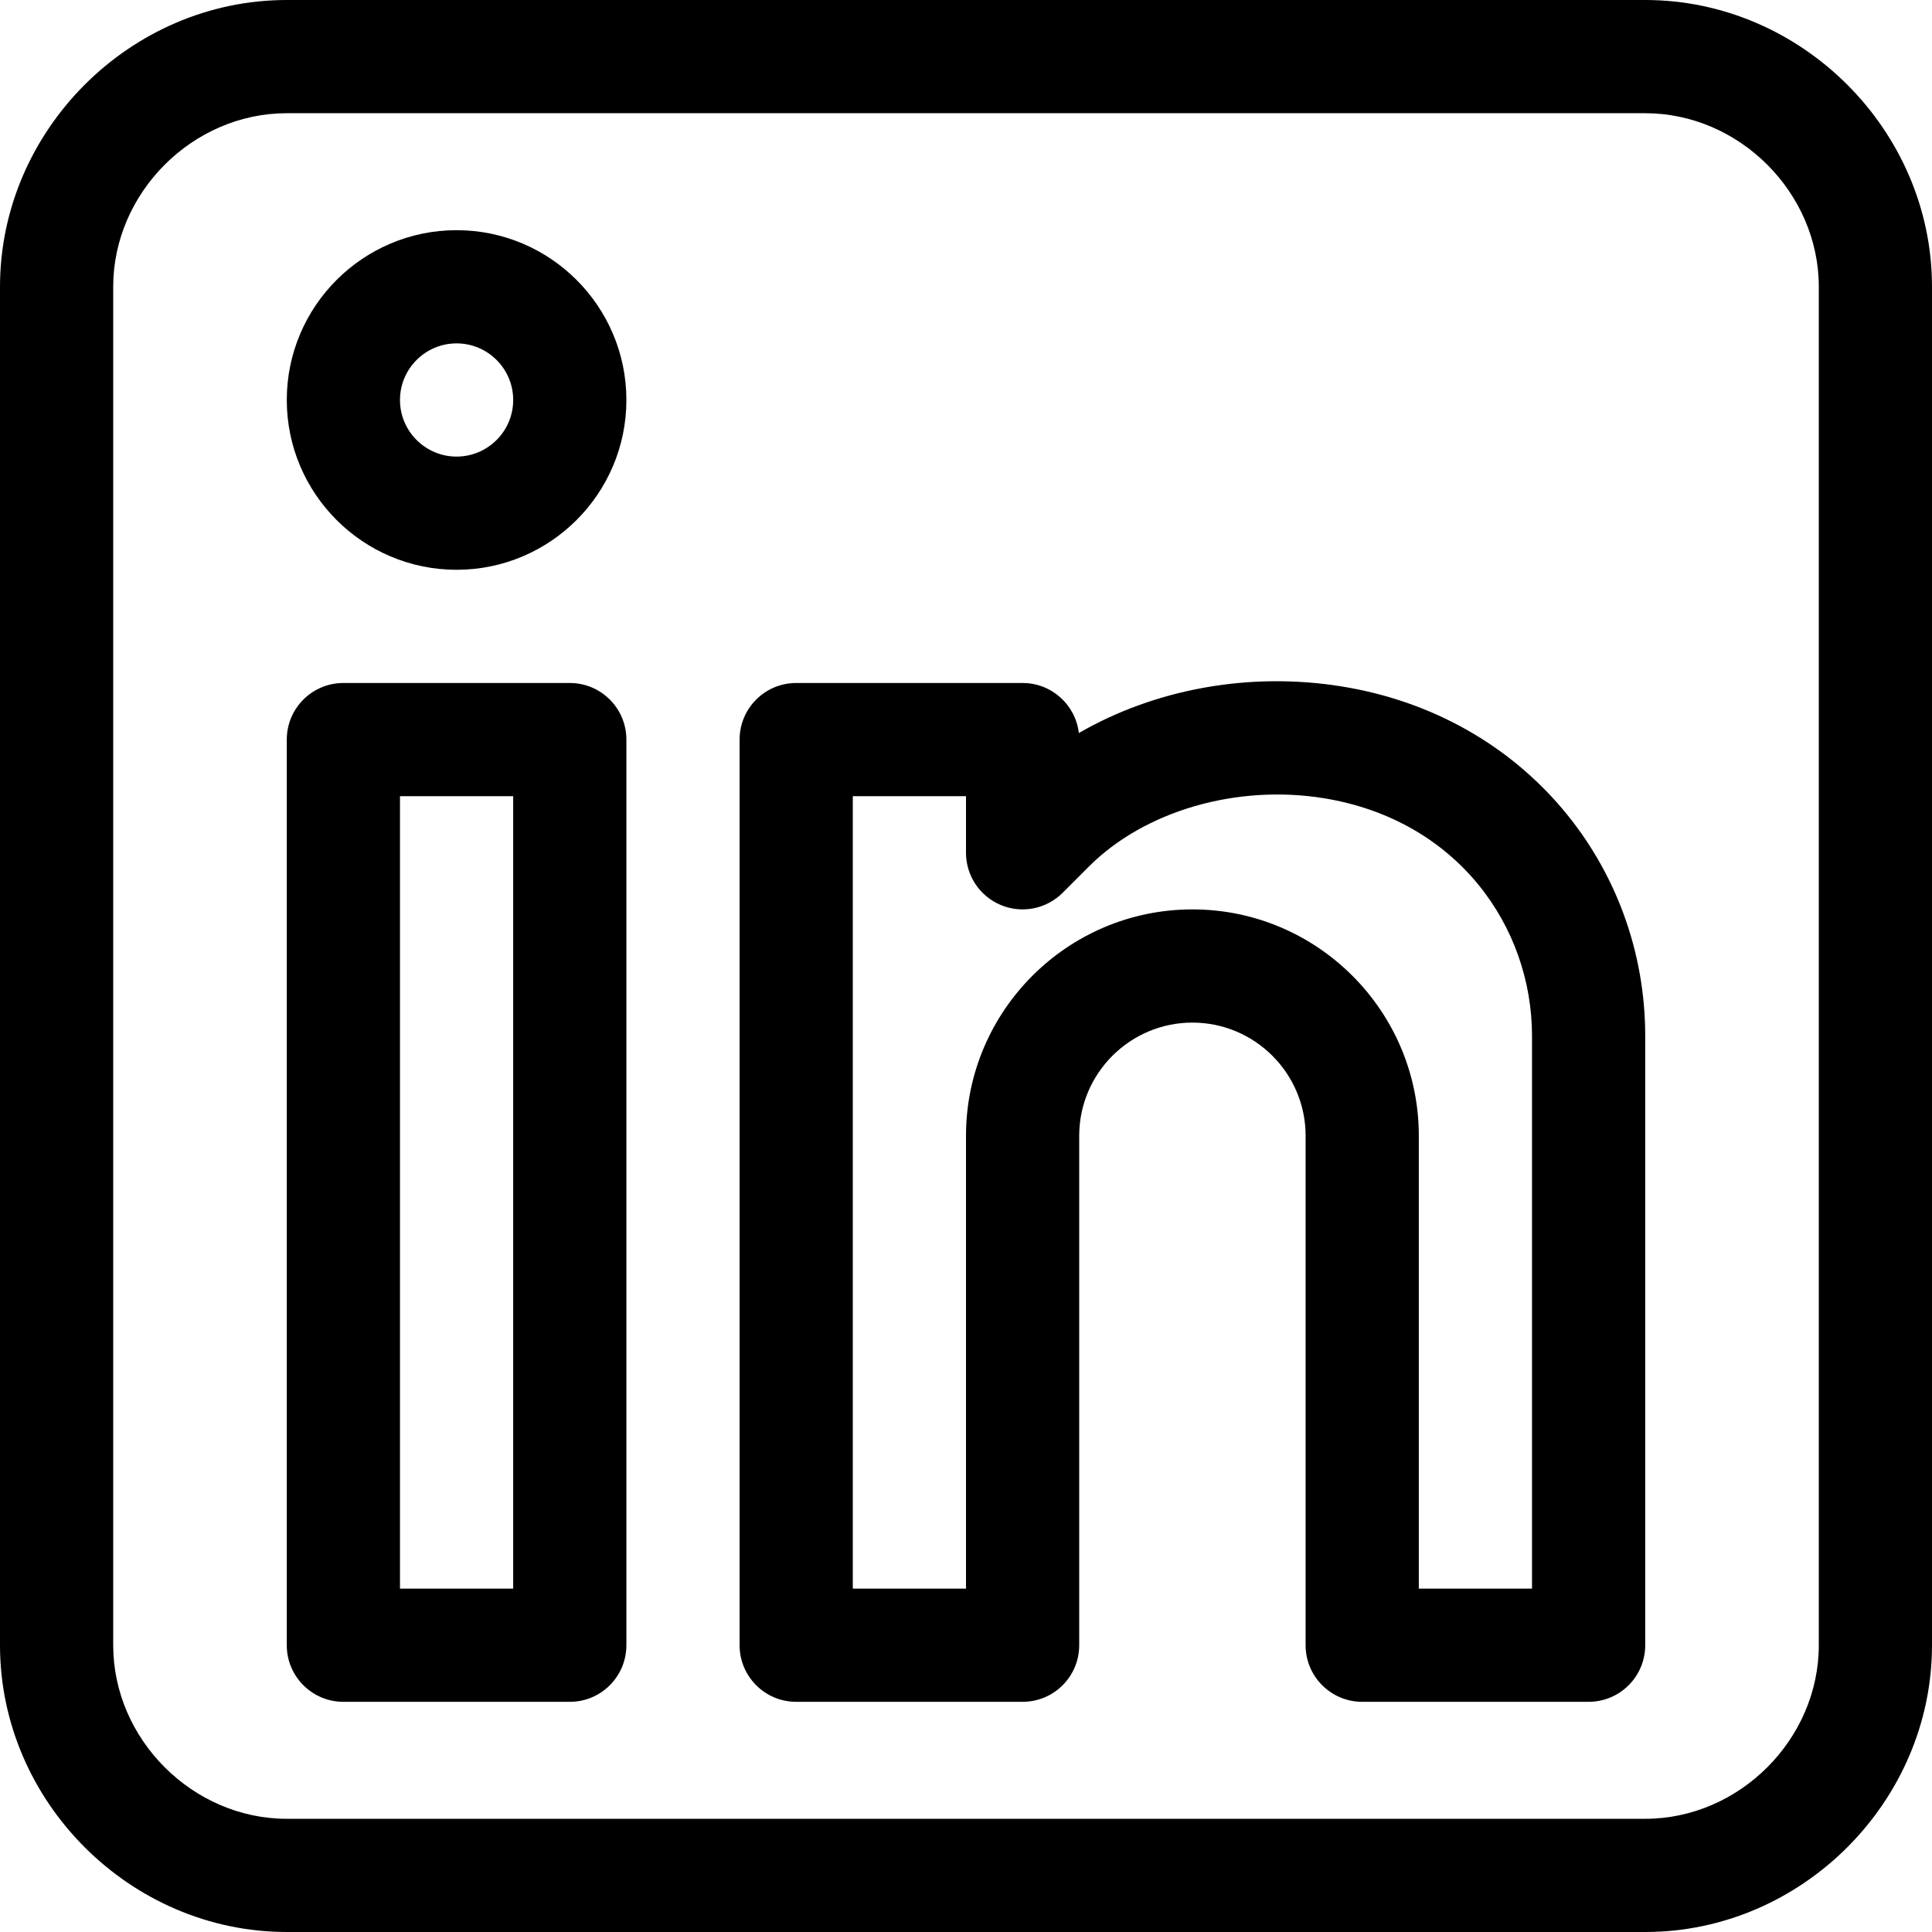
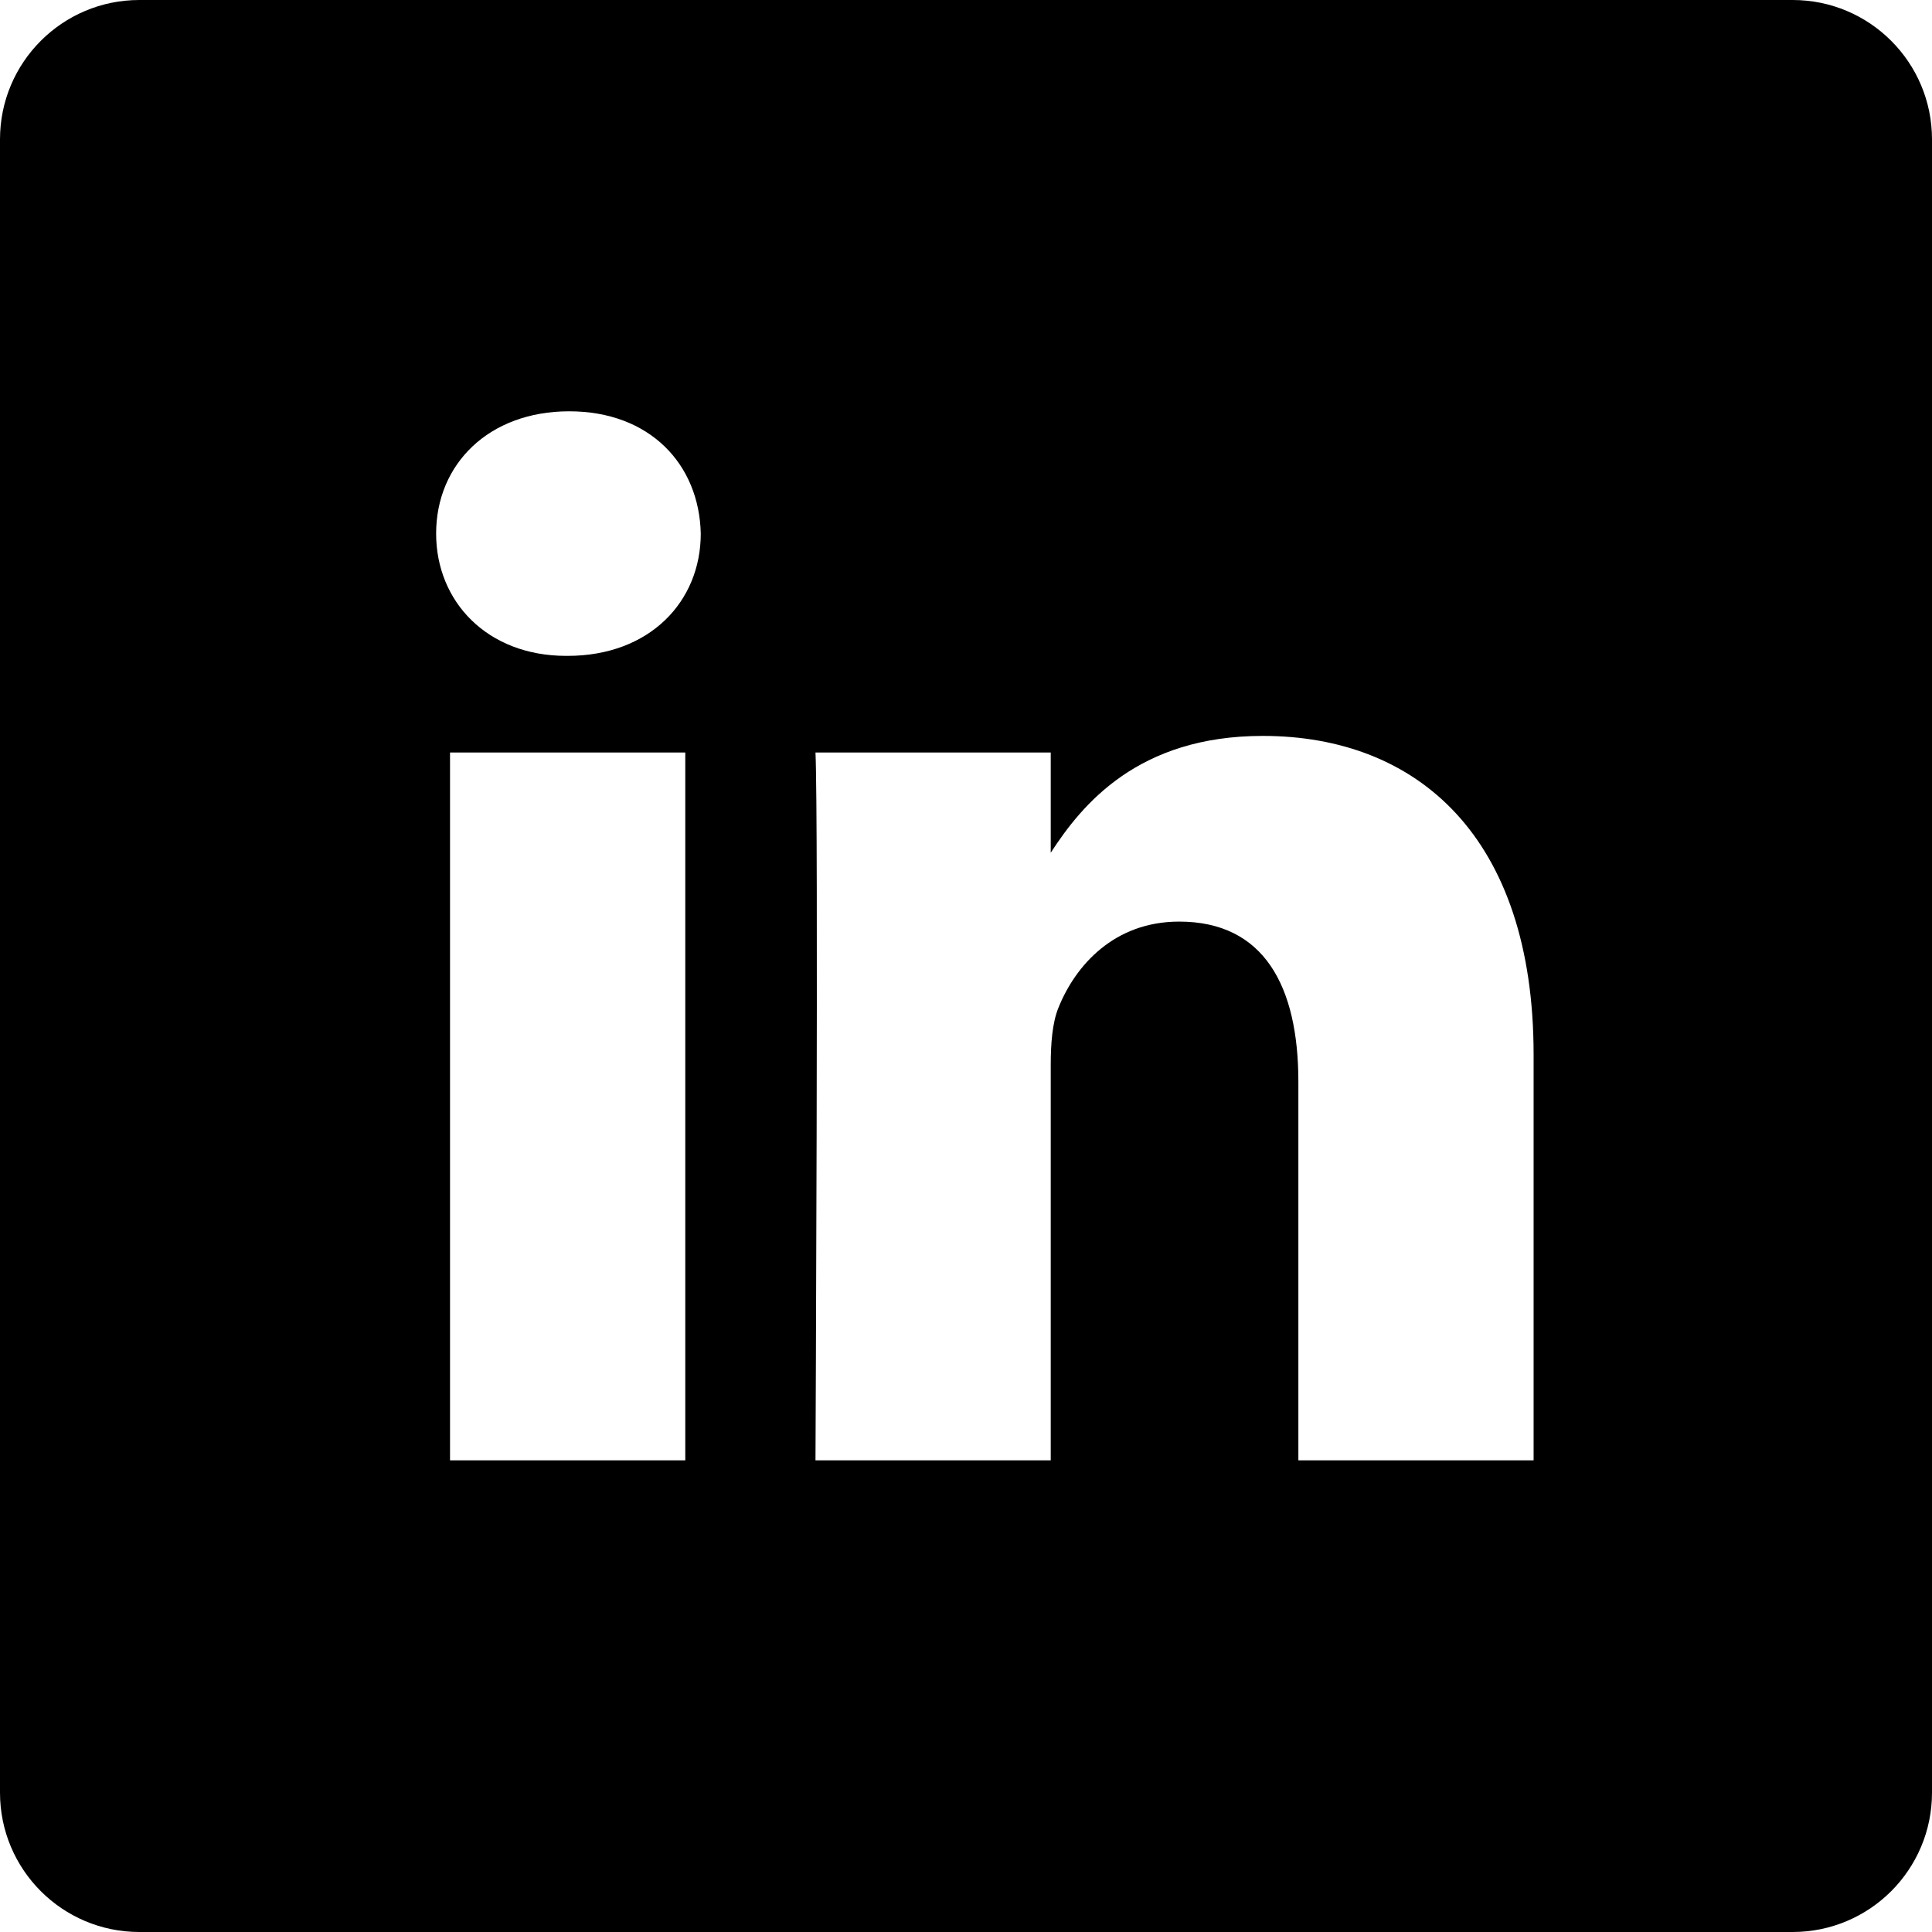
<svg xmlns="http://www.w3.org/2000/svg" height="512pt" viewBox="0 0 512 512" width="512pt">
-   <path d="m151 181h-60c-8.285 0-15 6.715-15 15v240c0 8.285 6.715 15 15 15h60c8.285 0 15-6.715 15-15v-240c0-8.285-6.715-15-15-15zm-15 240h-30v-210h30zm0 0" />
-   <path d="m121 61c-24.812 0-45 20.188-45 45s20.188 45 45 45 45-20.188 45-45-20.188-45-45-45zm0 60c-8.27 0-15-6.73-15-15s6.73-15 15-15 15 6.73 15 15-6.73 15-15 15zm0 0" />
-   <path d="m355.641 181.926c-24.508-3.977-49.594.688-69.738 12.34-.863-7.469-7.207-13.266-14.902-13.266h-60c-8.285 0-15 6.715-15 15v240c0 8.285 6.715 15 15 15h60c8.285 0 15-6.715 15-15v-135c0-16.543 13.457-30 30-30s30 13.457 30 30v135c0 8.285 6.715 15 15 15h60c8.285 0 15-6.715 15-15v-161.461c0-44.797-31.66-84.711-80.359-92.613zm50.359 239.074h-30v-120c0-33.086-26.914-60-60-60s-60 26.914-60 60v120h-30v-210h30v15c0 6.066 3.656 11.535 9.262 13.859 5.602 2.32 12.055 1.035 16.344-3.254l6.996-6.996c14.727-14.723 39.156-21.816 62.234-18.07 35.309 5.73 55.164 33.945 55.164 63zm0 0" />
-   <path d="m436 0h-360c-41.484 0-76 34.543-76 76v360c0 41.484 34.543 76 76 76h360c41.484 0 76-34.543 76-76v-360c0-41.484-34.543-76-76-76zm46 436c0 24.934-21.066 46-46 46h-360c-24.934 0-46-21.066-46-46v-360c0-24.934 21.066-46 46-46h360c24.934 0 46 21.066 46 46zm0 0" />
+   <path d="m475.074 0h-438.148c-20.395 0-36.926 16.531-36.926 36.926v438.148c0 20.395 16.531 36.926 36.926 36.926h438.148c20.395 0 36.926-16.531 36.926-36.926v-438.148c0-20.395-16.531-36.926-36.926-36.926zm-293.465 387h-62.348v-187.574h62.348zm-31.172-213.188h-.406c-20.922 0-34.453-14.402-34.453-32.402 0-18.406 13.945-32.41 35.273-32.41 21.328 0 34.453 14.004 34.859 32.41 0 18-13.531 32.402-35.273 32.402zm255.984 213.188h-62.34v-100.348c0-25.219-9.027-42.418-31.586-42.418-17.223 0-27.48 11.602-31.988 22.801-1.648 4.008-2.051 9.609-2.051 15.215v104.75h-62.344s.816-169.977 0-187.574h62.344v26.559c8.285-12.781 23.109-30.961 56.188-30.961 41.02 0 71.777 26.809 71.777 84.422zm0 0" />
</svg>
